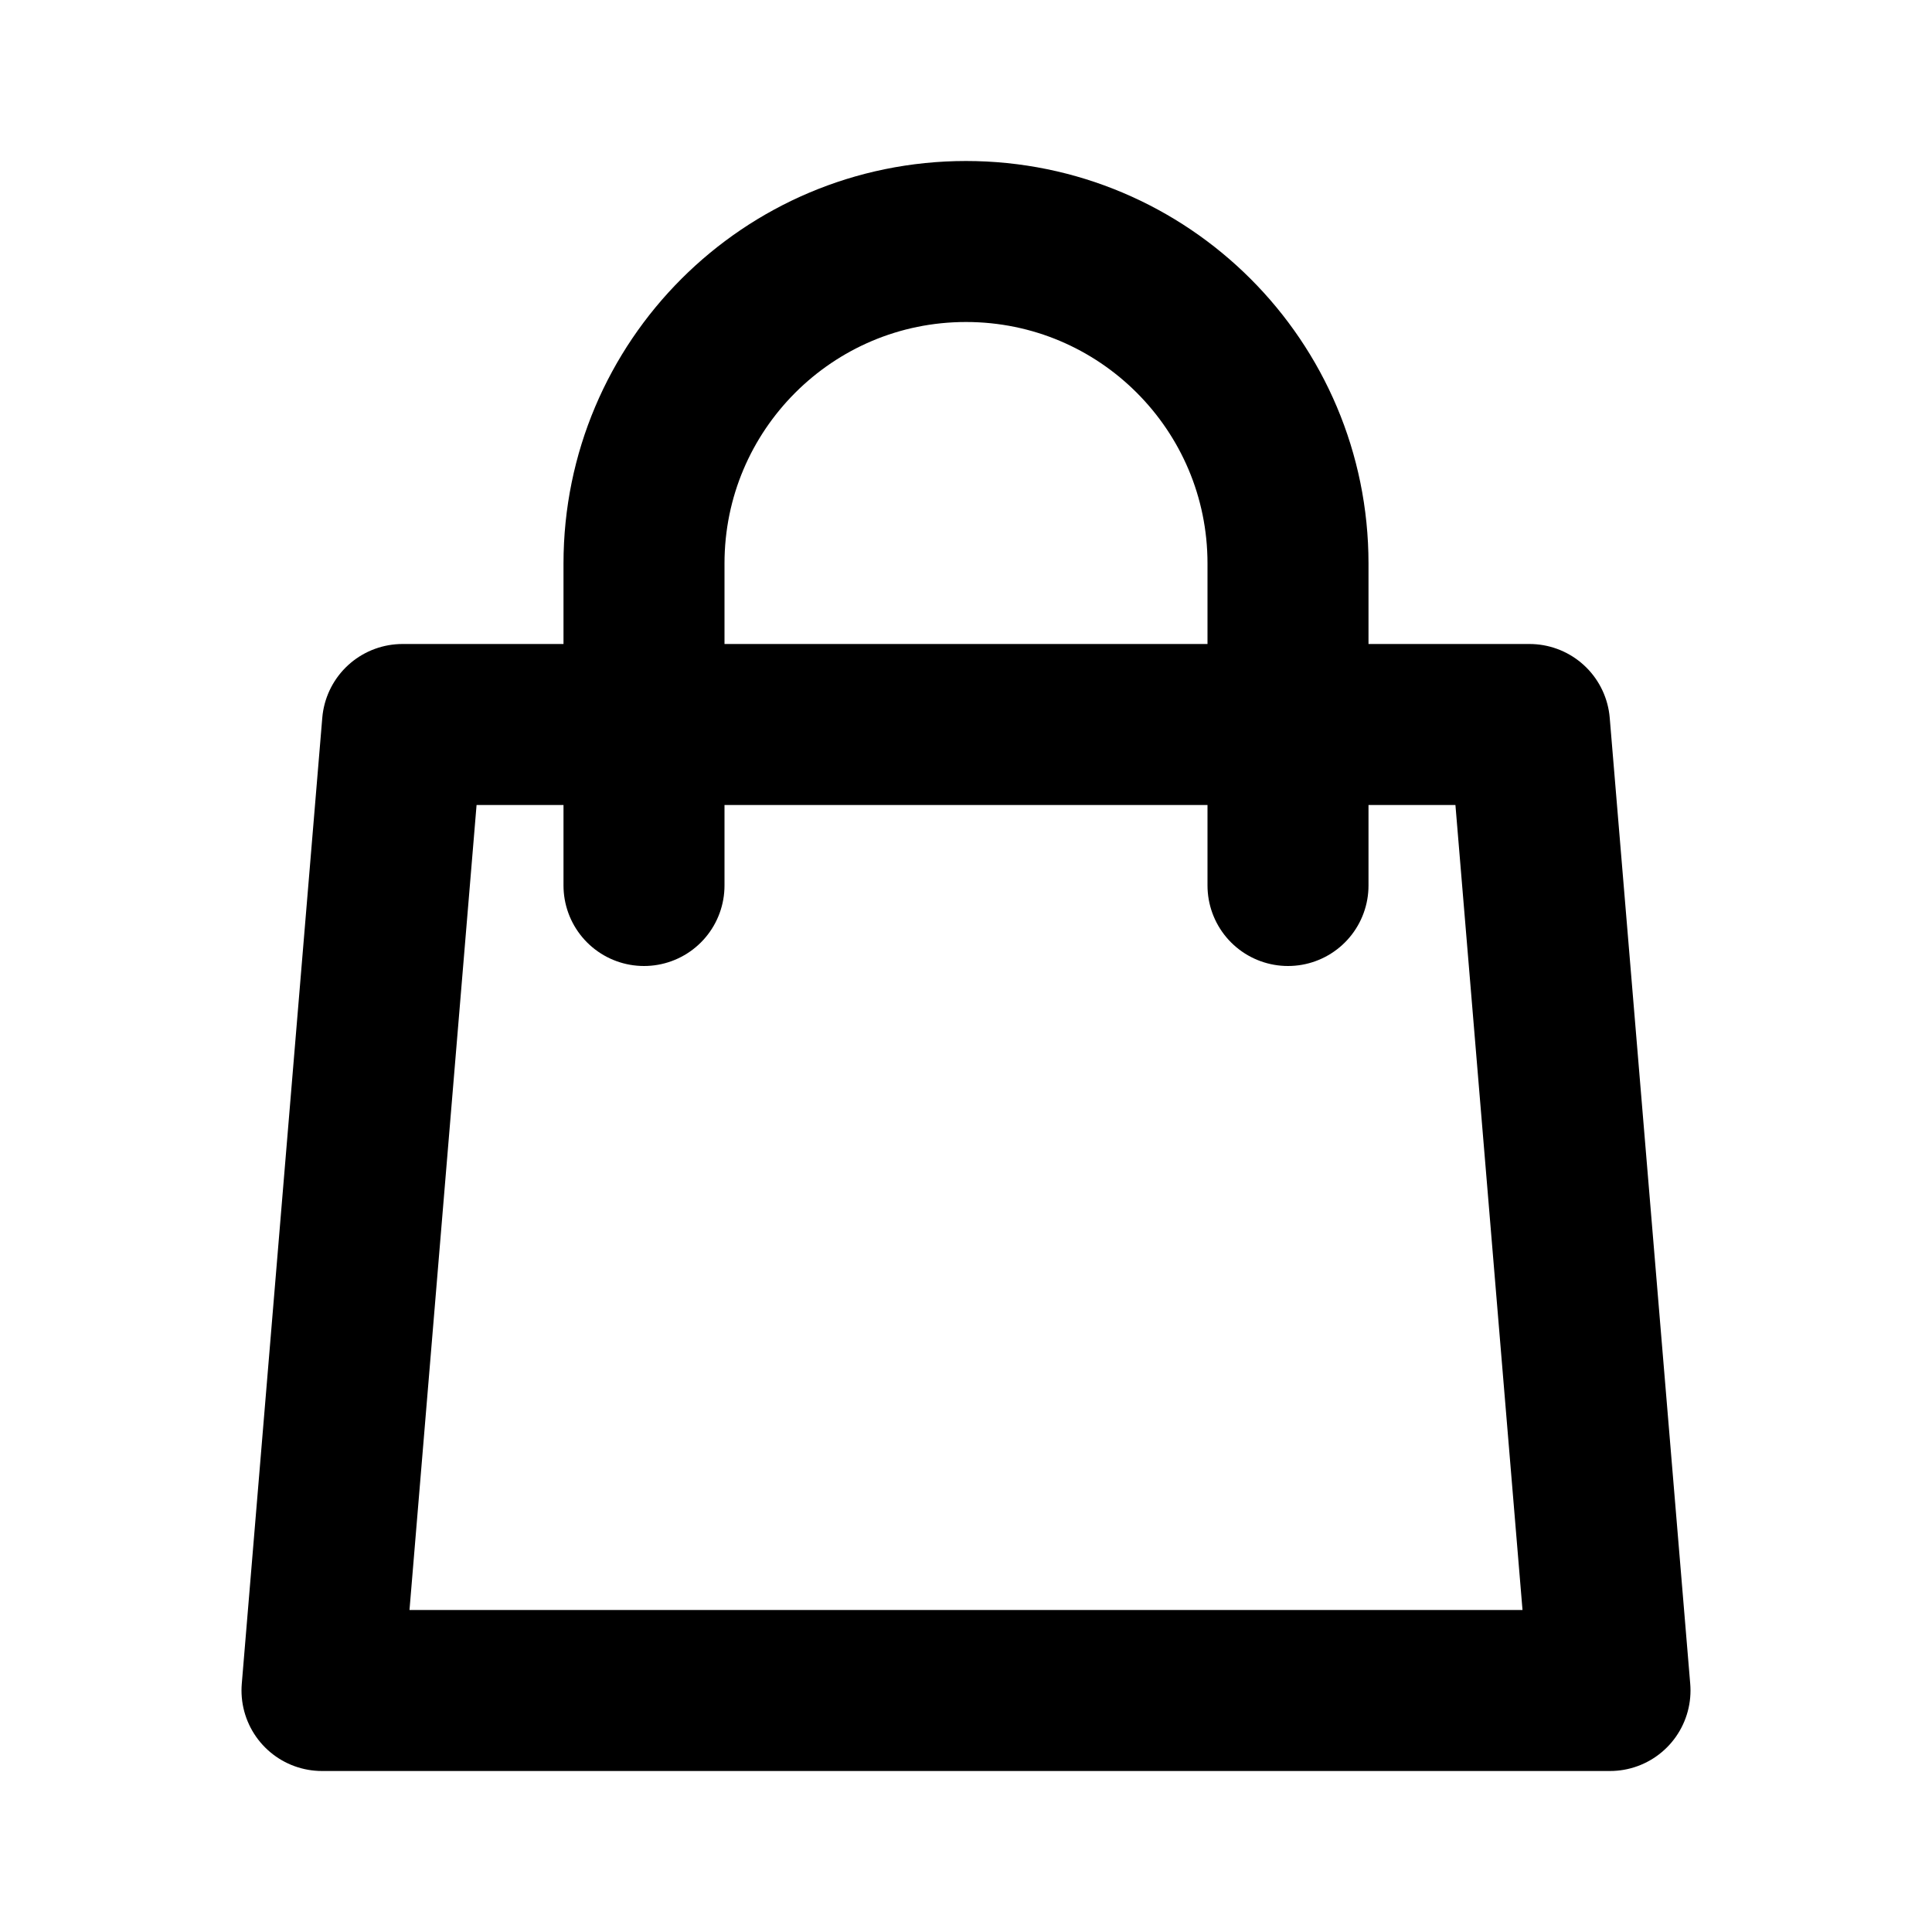
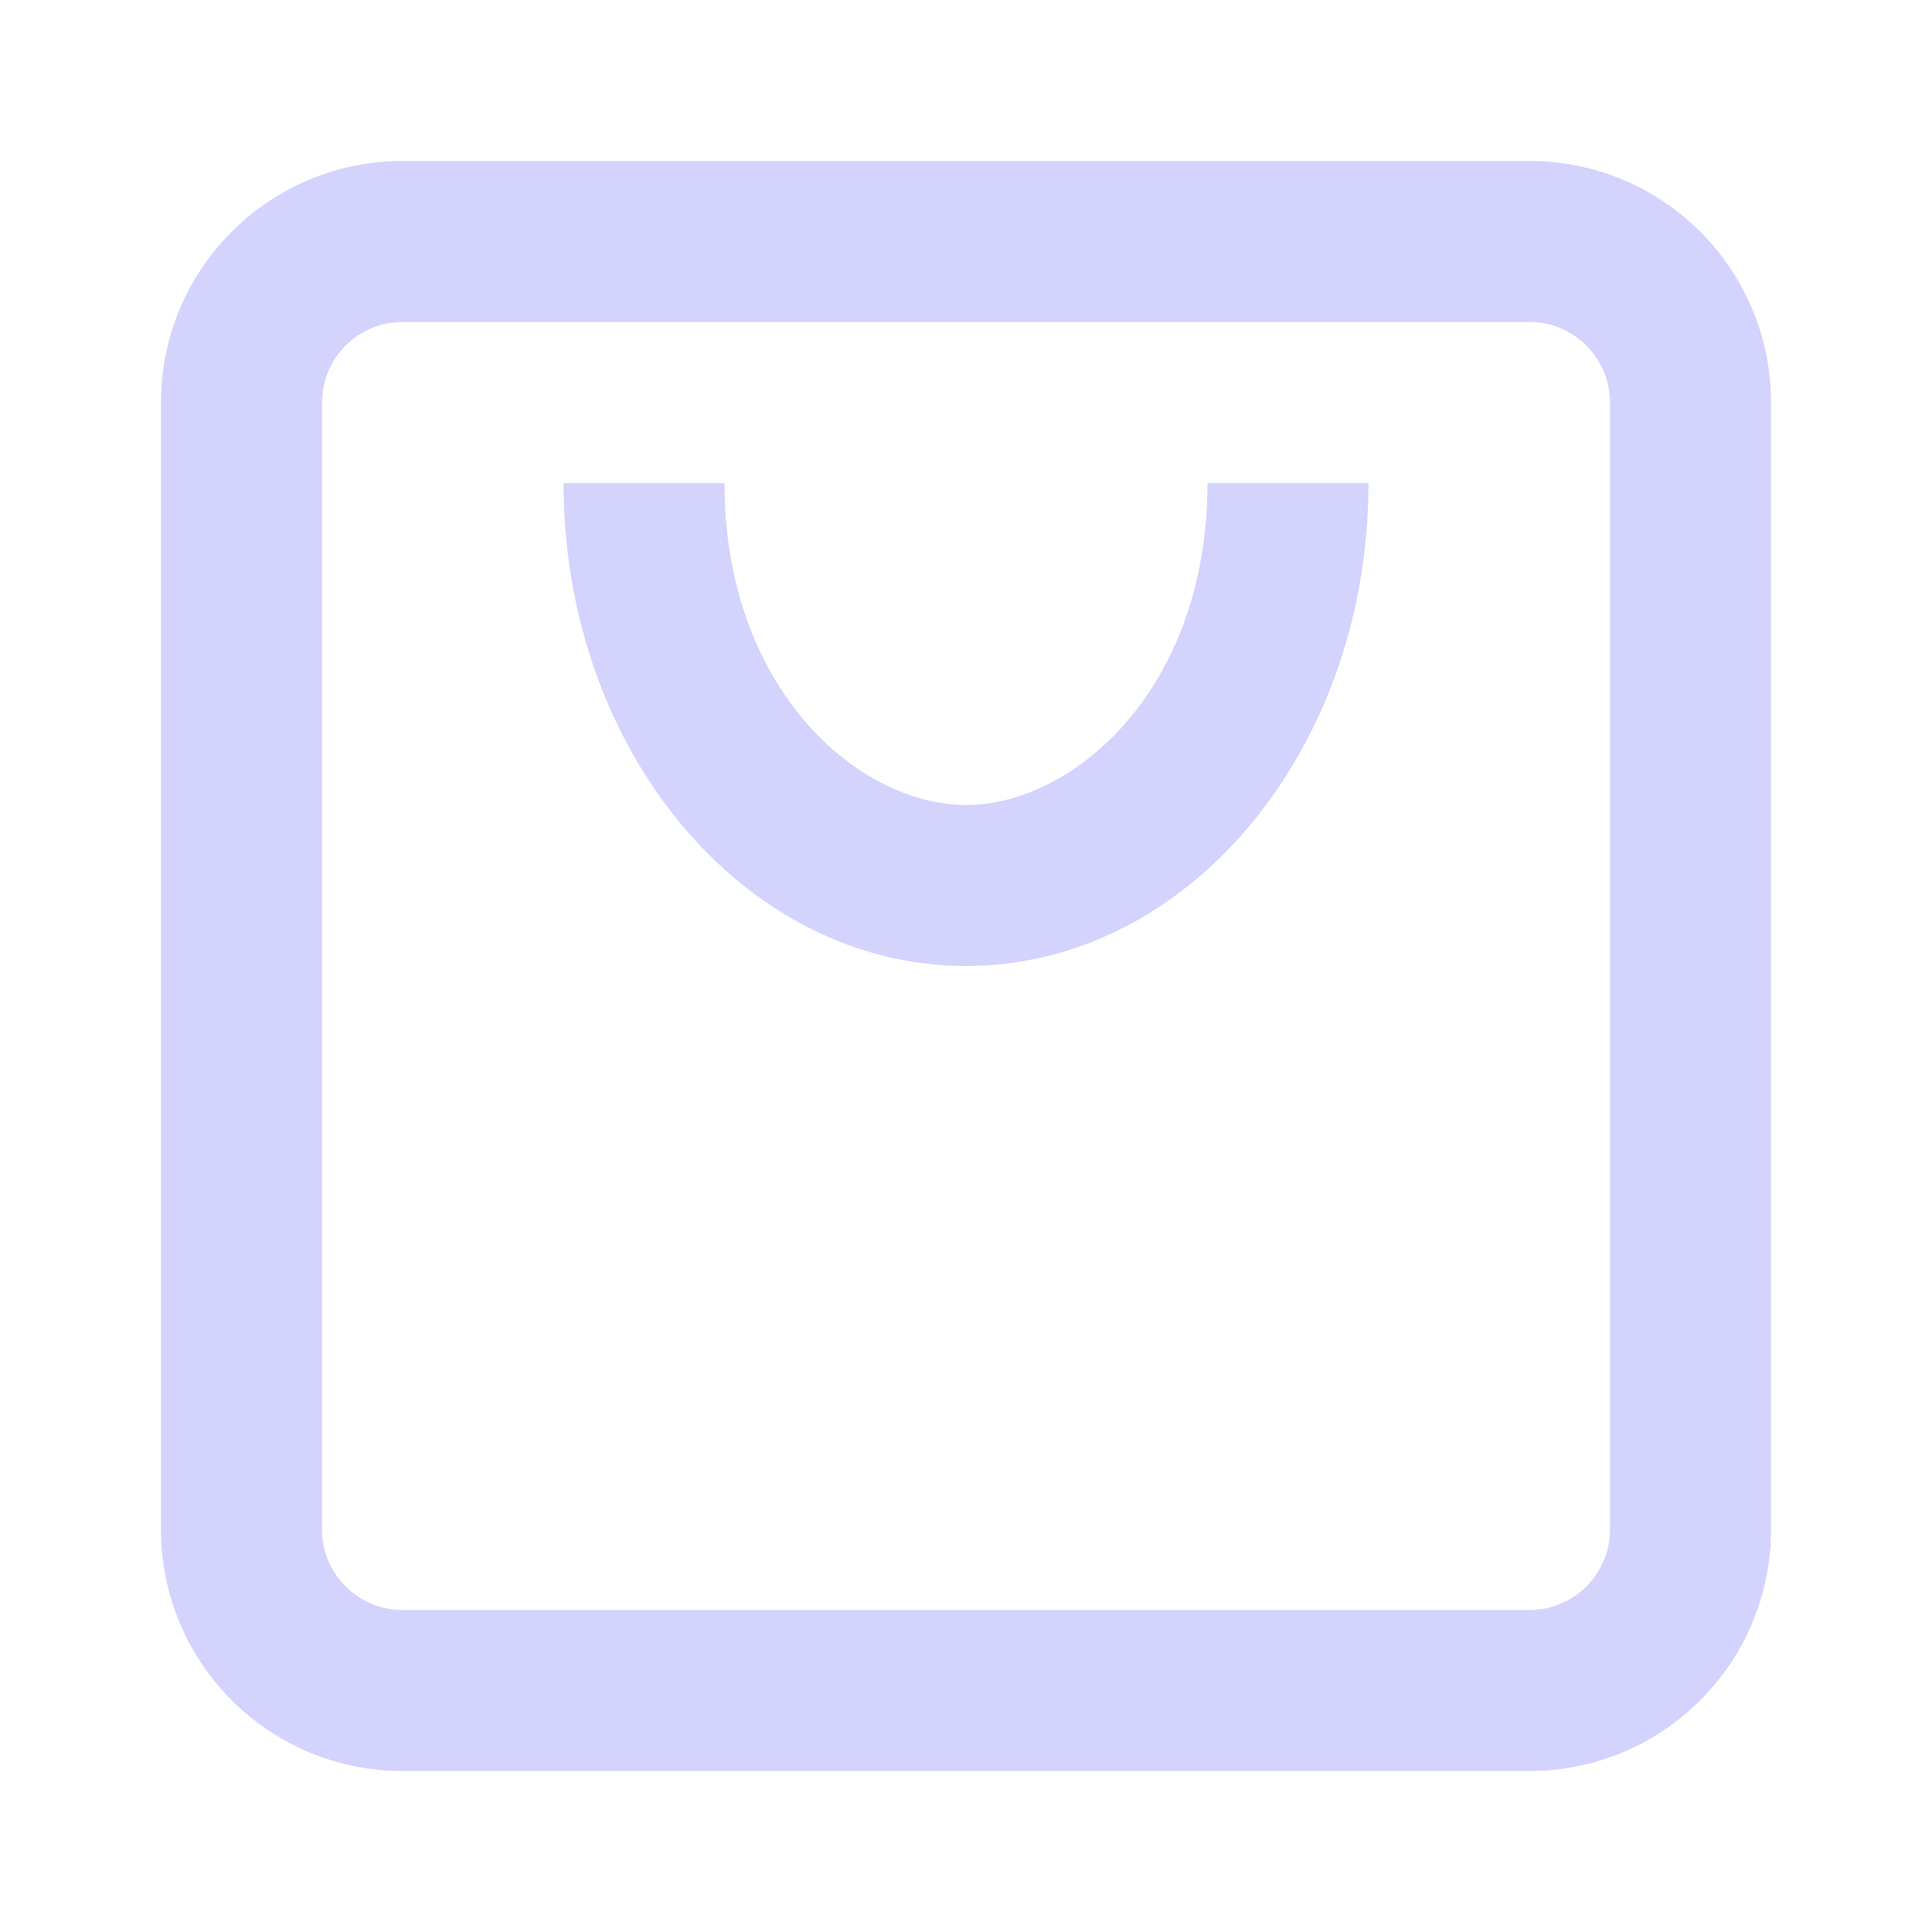
- <svg xmlns="http://www.w3.org/2000/svg" fill="none" viewBox="0 0 24 24" stroke-width="2" stroke="currentColor" aria-hidden="true">
-   <path stroke-linecap="round" stroke-linejoin="round" d="M16 11V7a4 4 0 00-8 0v4M5 9h14l1 12H4L5 9z" />
+ <svg xmlns="http://www.w3.org/2000/svg" width="24" height="24" viewBox="0 0 24 24" fill="none">
+   <g id="Components/Icons/Other/shopping-bag">
+     <path id="shopping-bag" fill-rule="evenodd" clip-rule="evenodd" d="M5 4H19C19.552 4 20 4.448 20 5V19C20 19.552 19.552 20 19 20H5C4.448 20 4 19.552 4 19V5C4 4.448 4.448 4 5 4ZM2 5C2 3.343 3.343 2 5 2H19C20.657 2 22 3.343 22 5V19C22 20.657 20.657 22 19 22H5C3.343 22 2 20.657 2 19V5Z" fill="#D3D3FD" />
+     <path id="Path" fill-rule="evenodd" clip-rule="evenodd" d="M12 12C9.239 12 7 9.314 7 6H9C9 8.566 10.669 10 12 10C13.331 10 15 8.566 15 6H17C17 9.314 14.761 12 12 12Z" fill="#D3D3FD" />
+   </g>
</svg>
